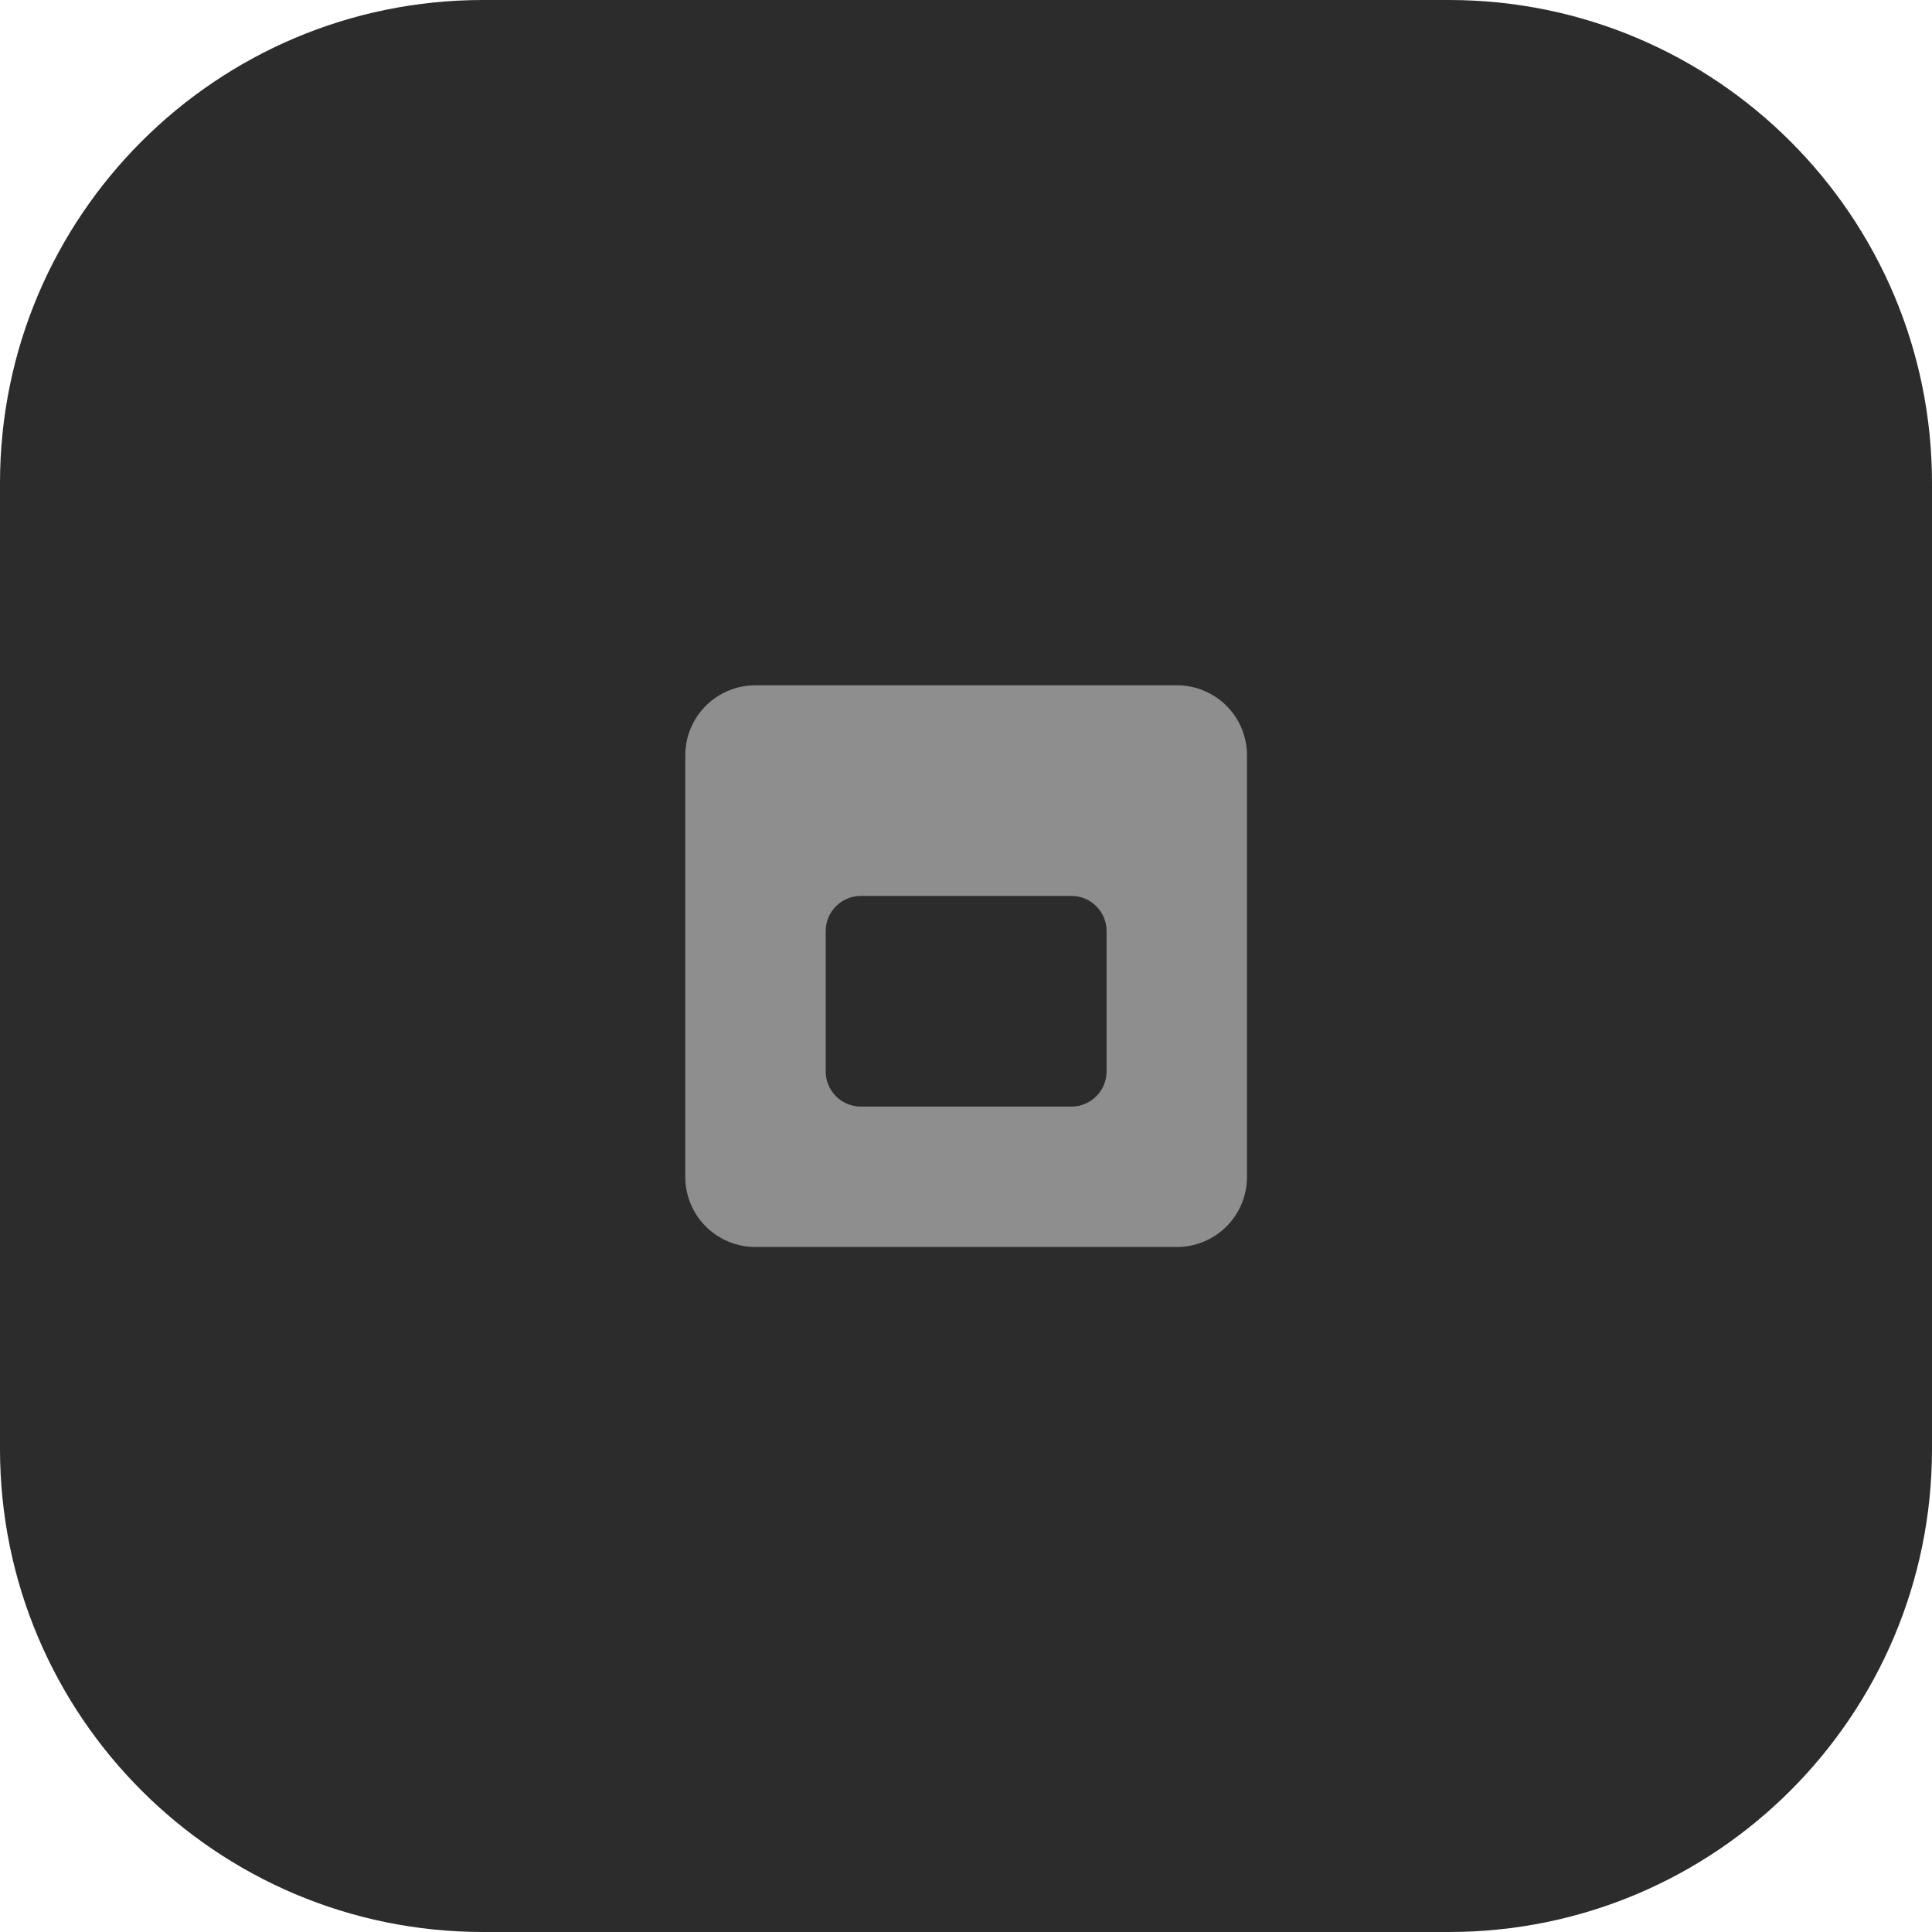
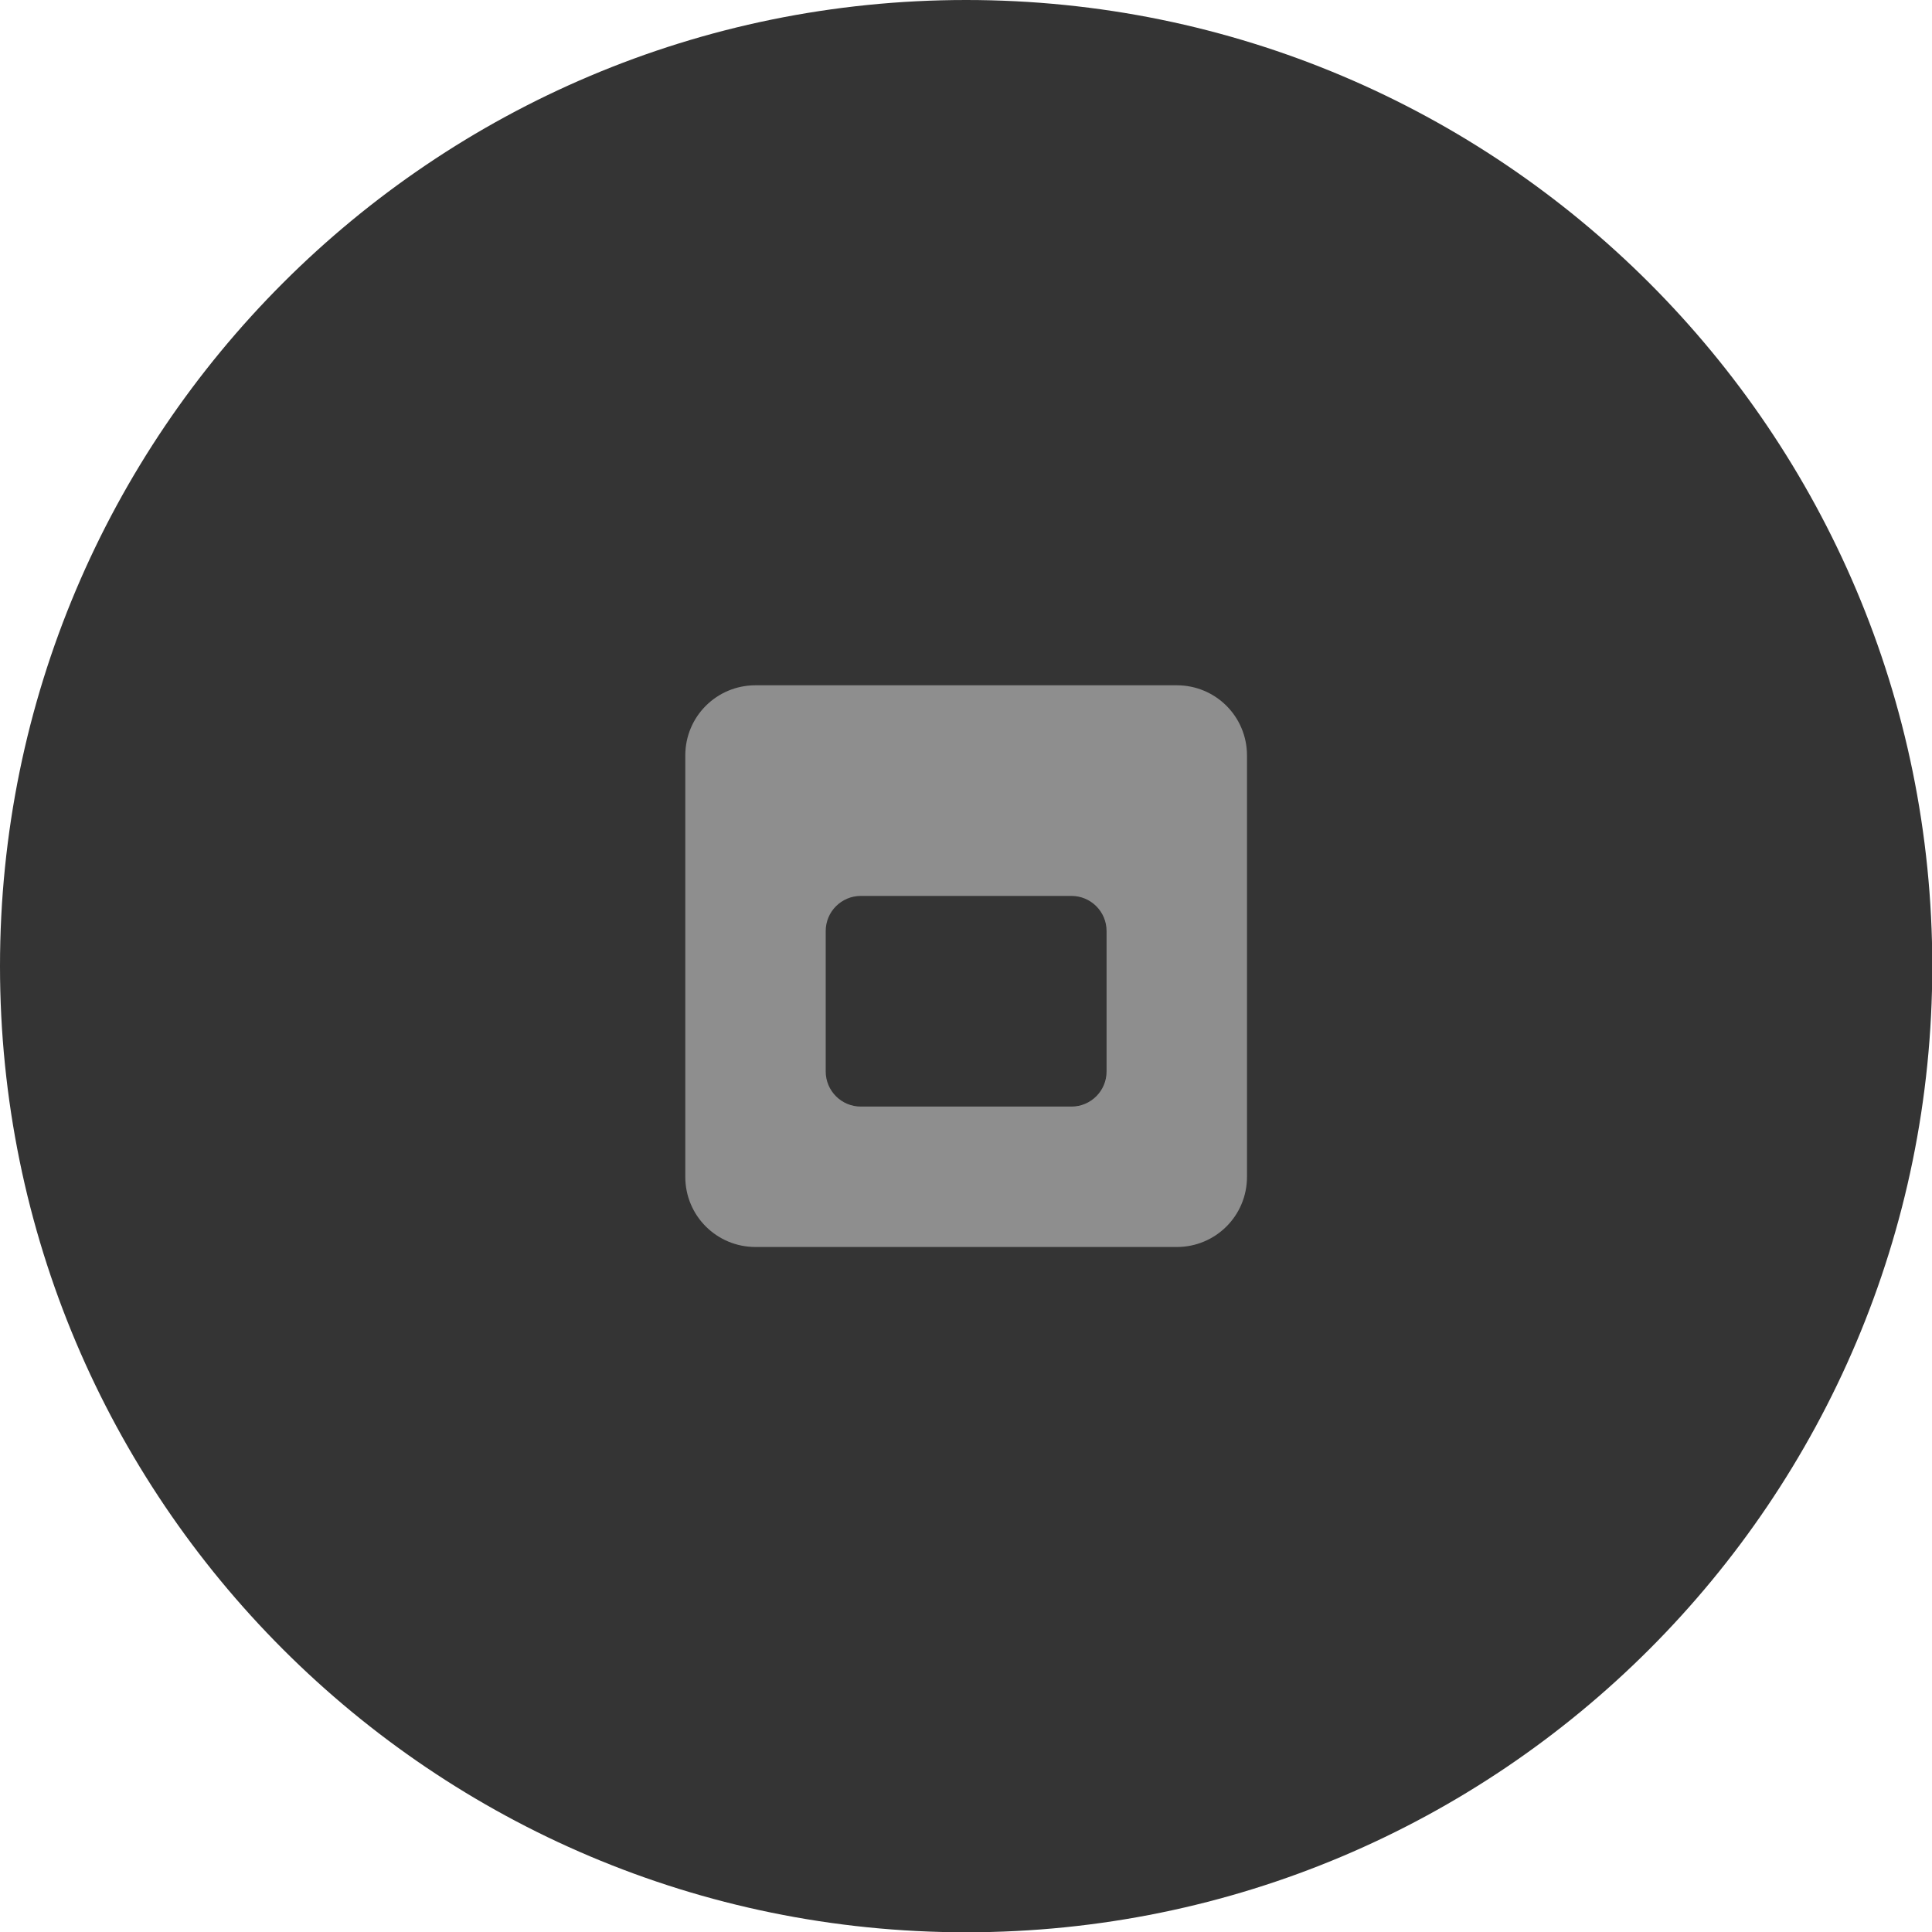
<svg xmlns="http://www.w3.org/2000/svg" width="26" height="26" viewBox="0 0 6.879 6.879" version="1.1" id="svg1">
  <defs id="defs1" />
  <g id="layer1">
-     <rect style="font-variation-settings:'STYL' 300;fill:#2c2c2c;fill-opacity:1;stroke-width:4" id="rect1" width="6.879" height="6.879" x="0" y="0" ry="1.72" />
+     <circle style="fill:#343434;fill-opacity:1;stroke:none;stroke-width:0.529;stroke-linecap:square;stroke-dasharray:none;stroke-opacity:1" id="circle2" cx="3.44" cy="3.44" r="3.44" />
    <path style="fill:#8e8e8e" d="M 2.69 2.44 C 2.552 2.44 2.44 2.551 2.44 2.69 L 2.44 4.19 C 2.44 4.329 2.552 4.44 2.69 4.44 L 4.19 4.44 C 4.328 4.44 4.44 4.329 4.44 4.19 L 4.44 2.69 C 4.44 2.551 4.328 2.44 4.19 2.44 L 2.69 2.44 Z M 3.065 3.19 L 3.815 3.19 C 3.884 3.19 3.94 3.246 3.94 3.315 L 3.94 3.815 C 3.94 3.884 3.884 3.94 3.815 3.94 L 3.065 3.94 C 2.996 3.94 2.94 3.884 2.94 3.815 L 2.94 3.315 C 2.94 3.246 2.996 3.19 3.065 3.19 Z" />
  </g>
</svg>
